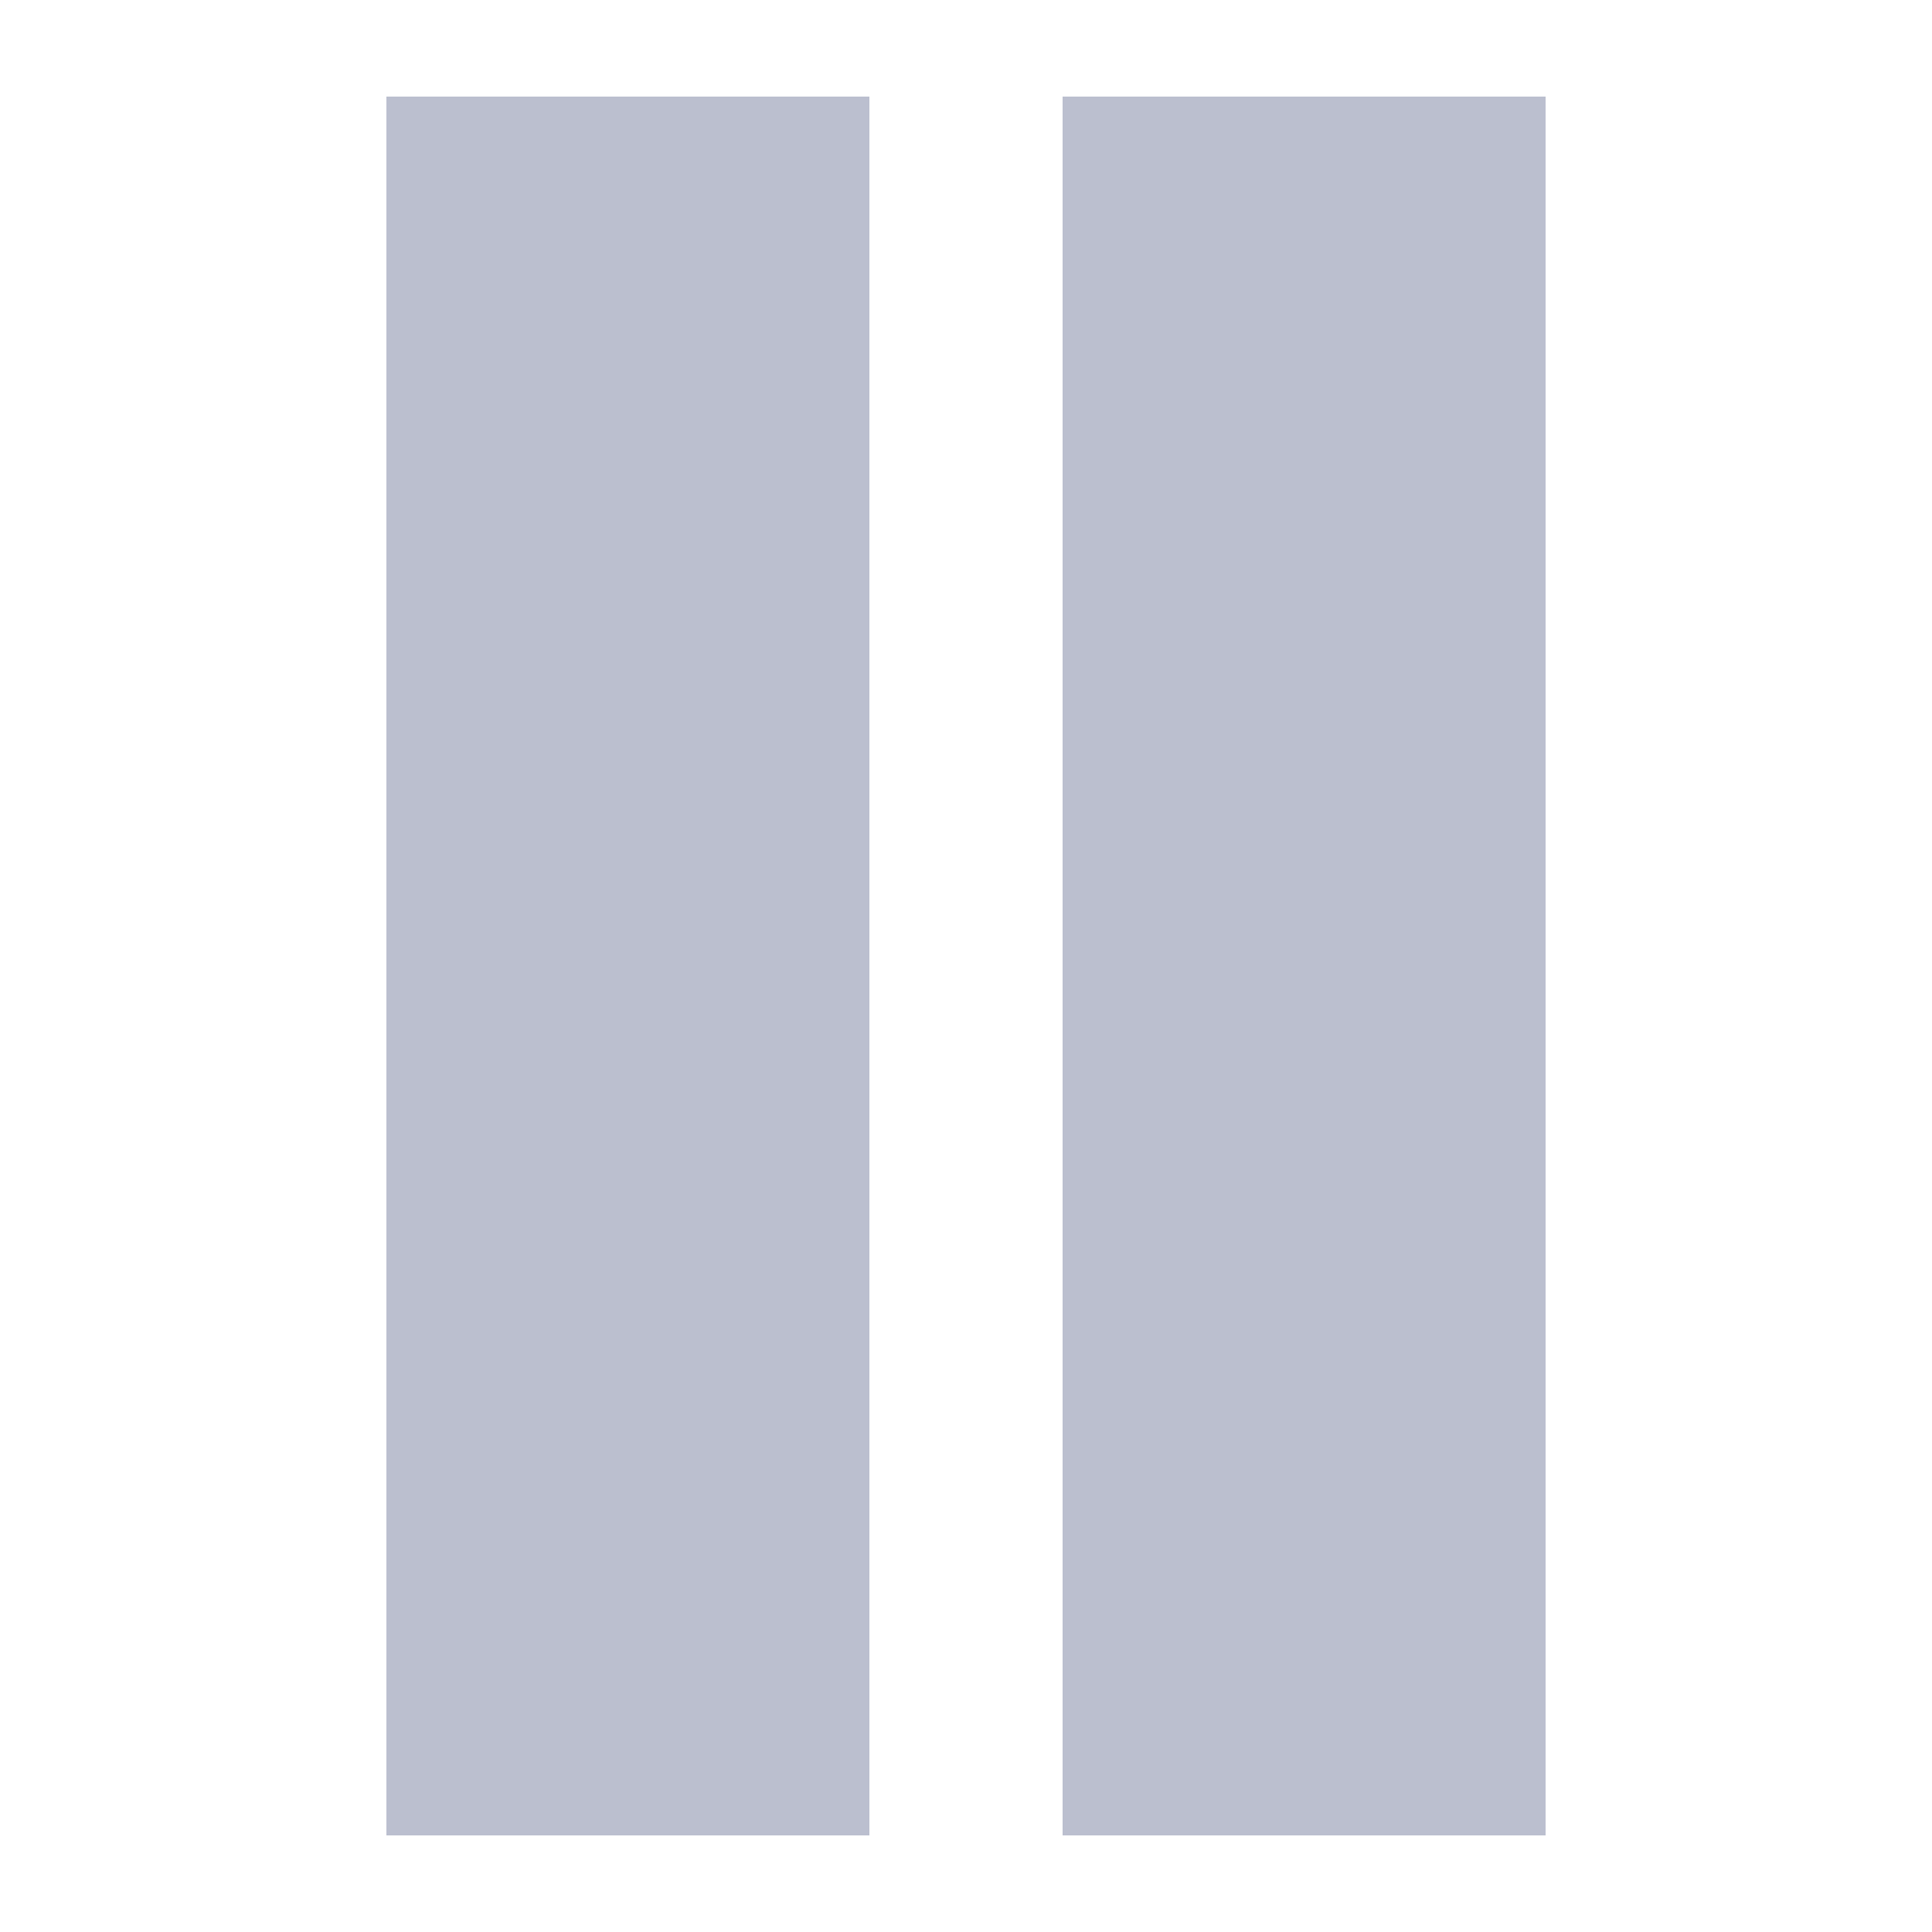
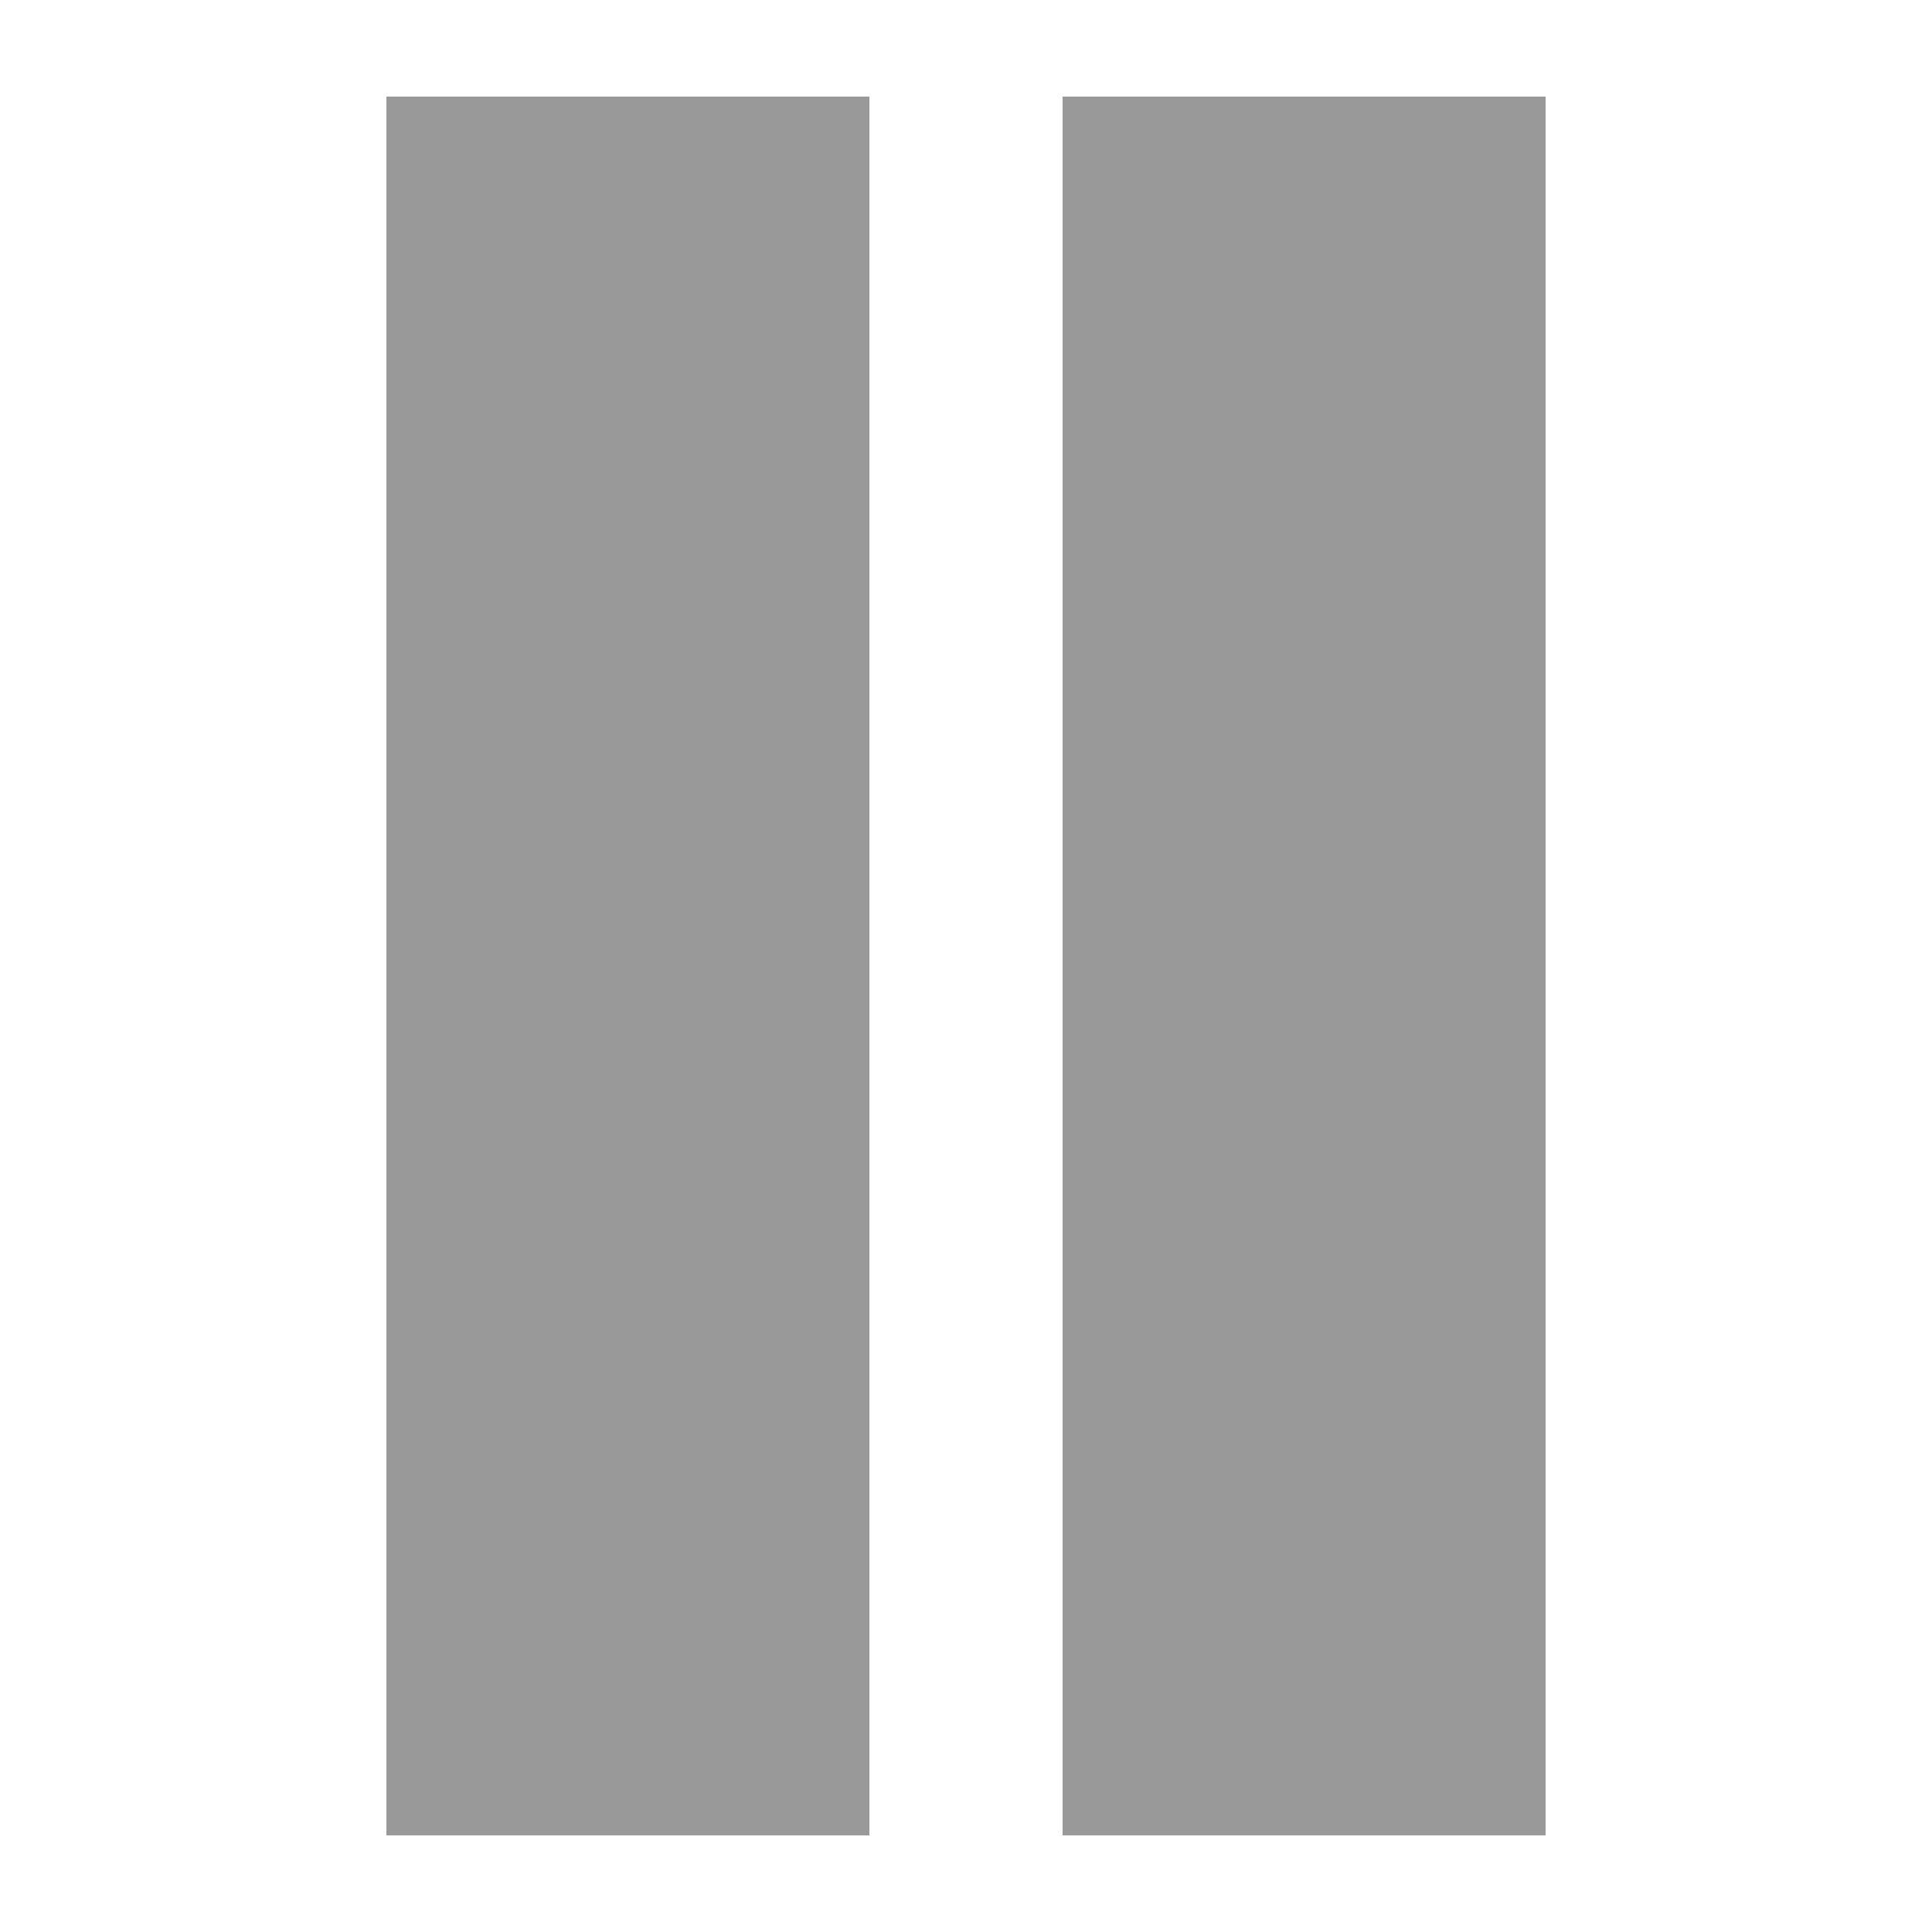
<svg xmlns="http://www.w3.org/2000/svg" width="20" height="20" viewBox="0 0 20 20" fill="none">
-   <rect x="11" y="1" width="5" height="18" fill="#BBBFCF" />
-   <rect x="4" y="1" width="5" height="18" fill="#BBBFCF" />
+   <rect x="11" y="1" width="5" height="18" fill="#999" />
+   <rect x="4" y="1" width="5" height="18" fill="#999" />
</svg>
